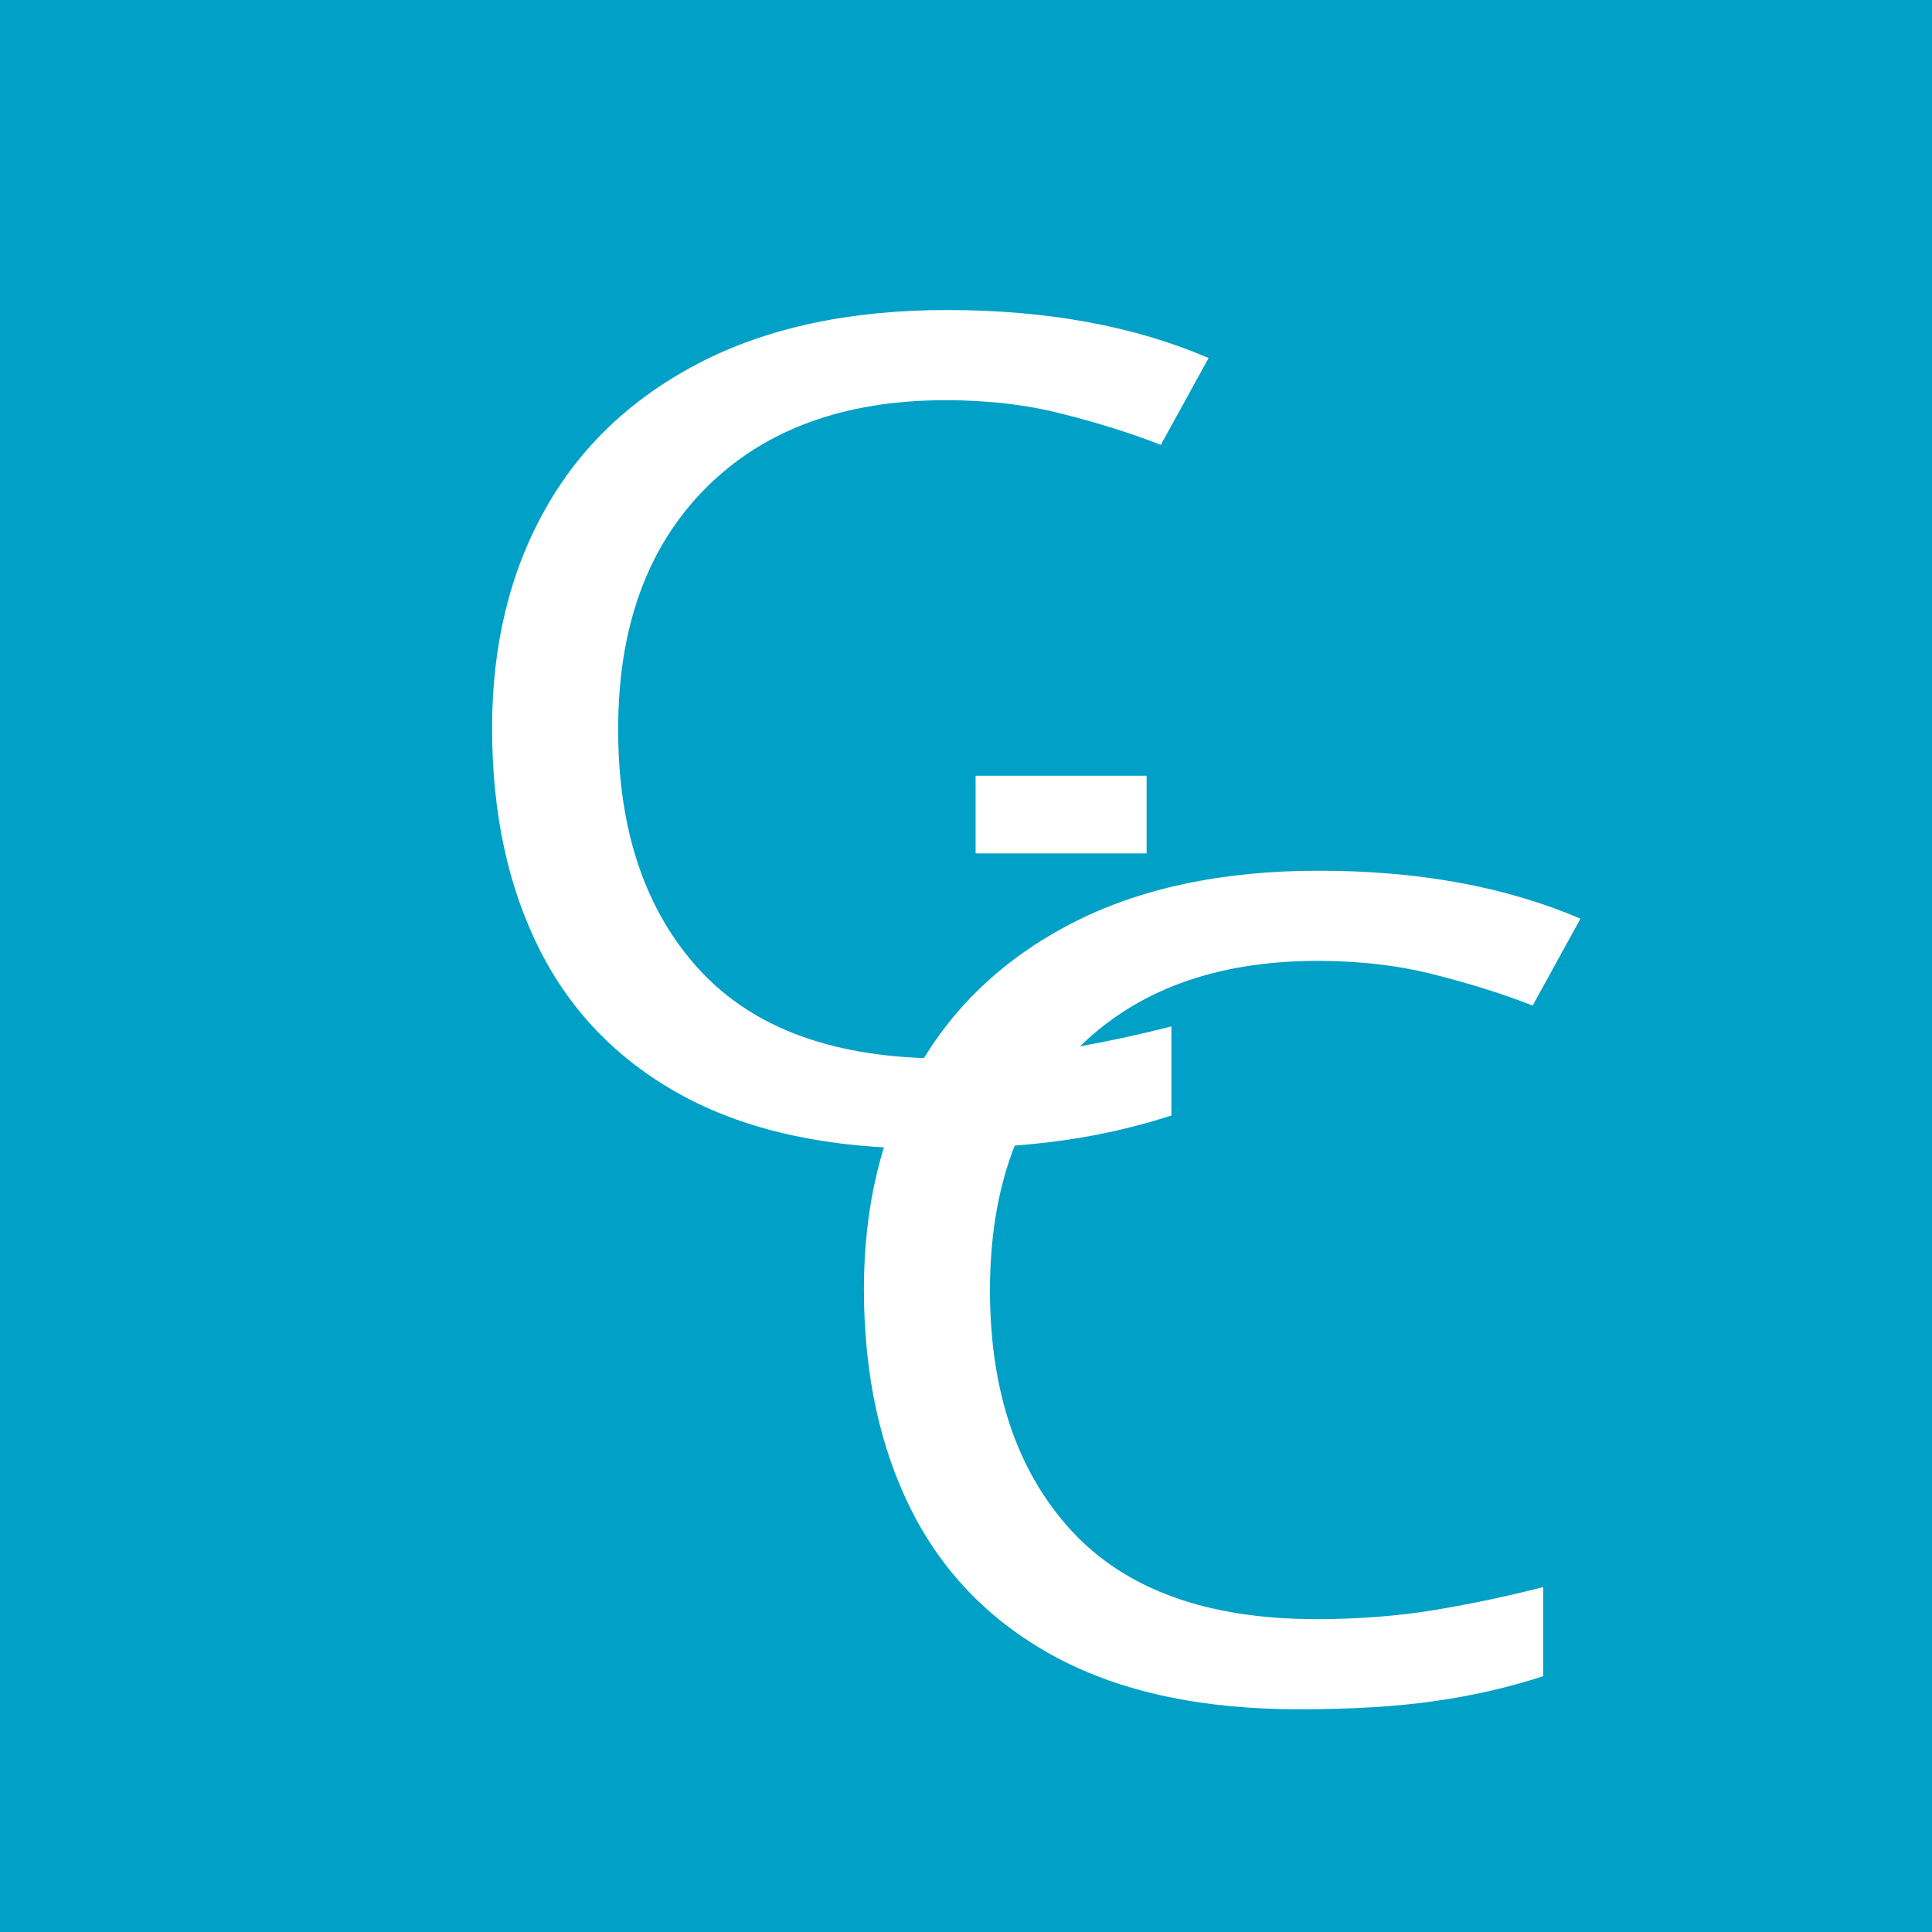
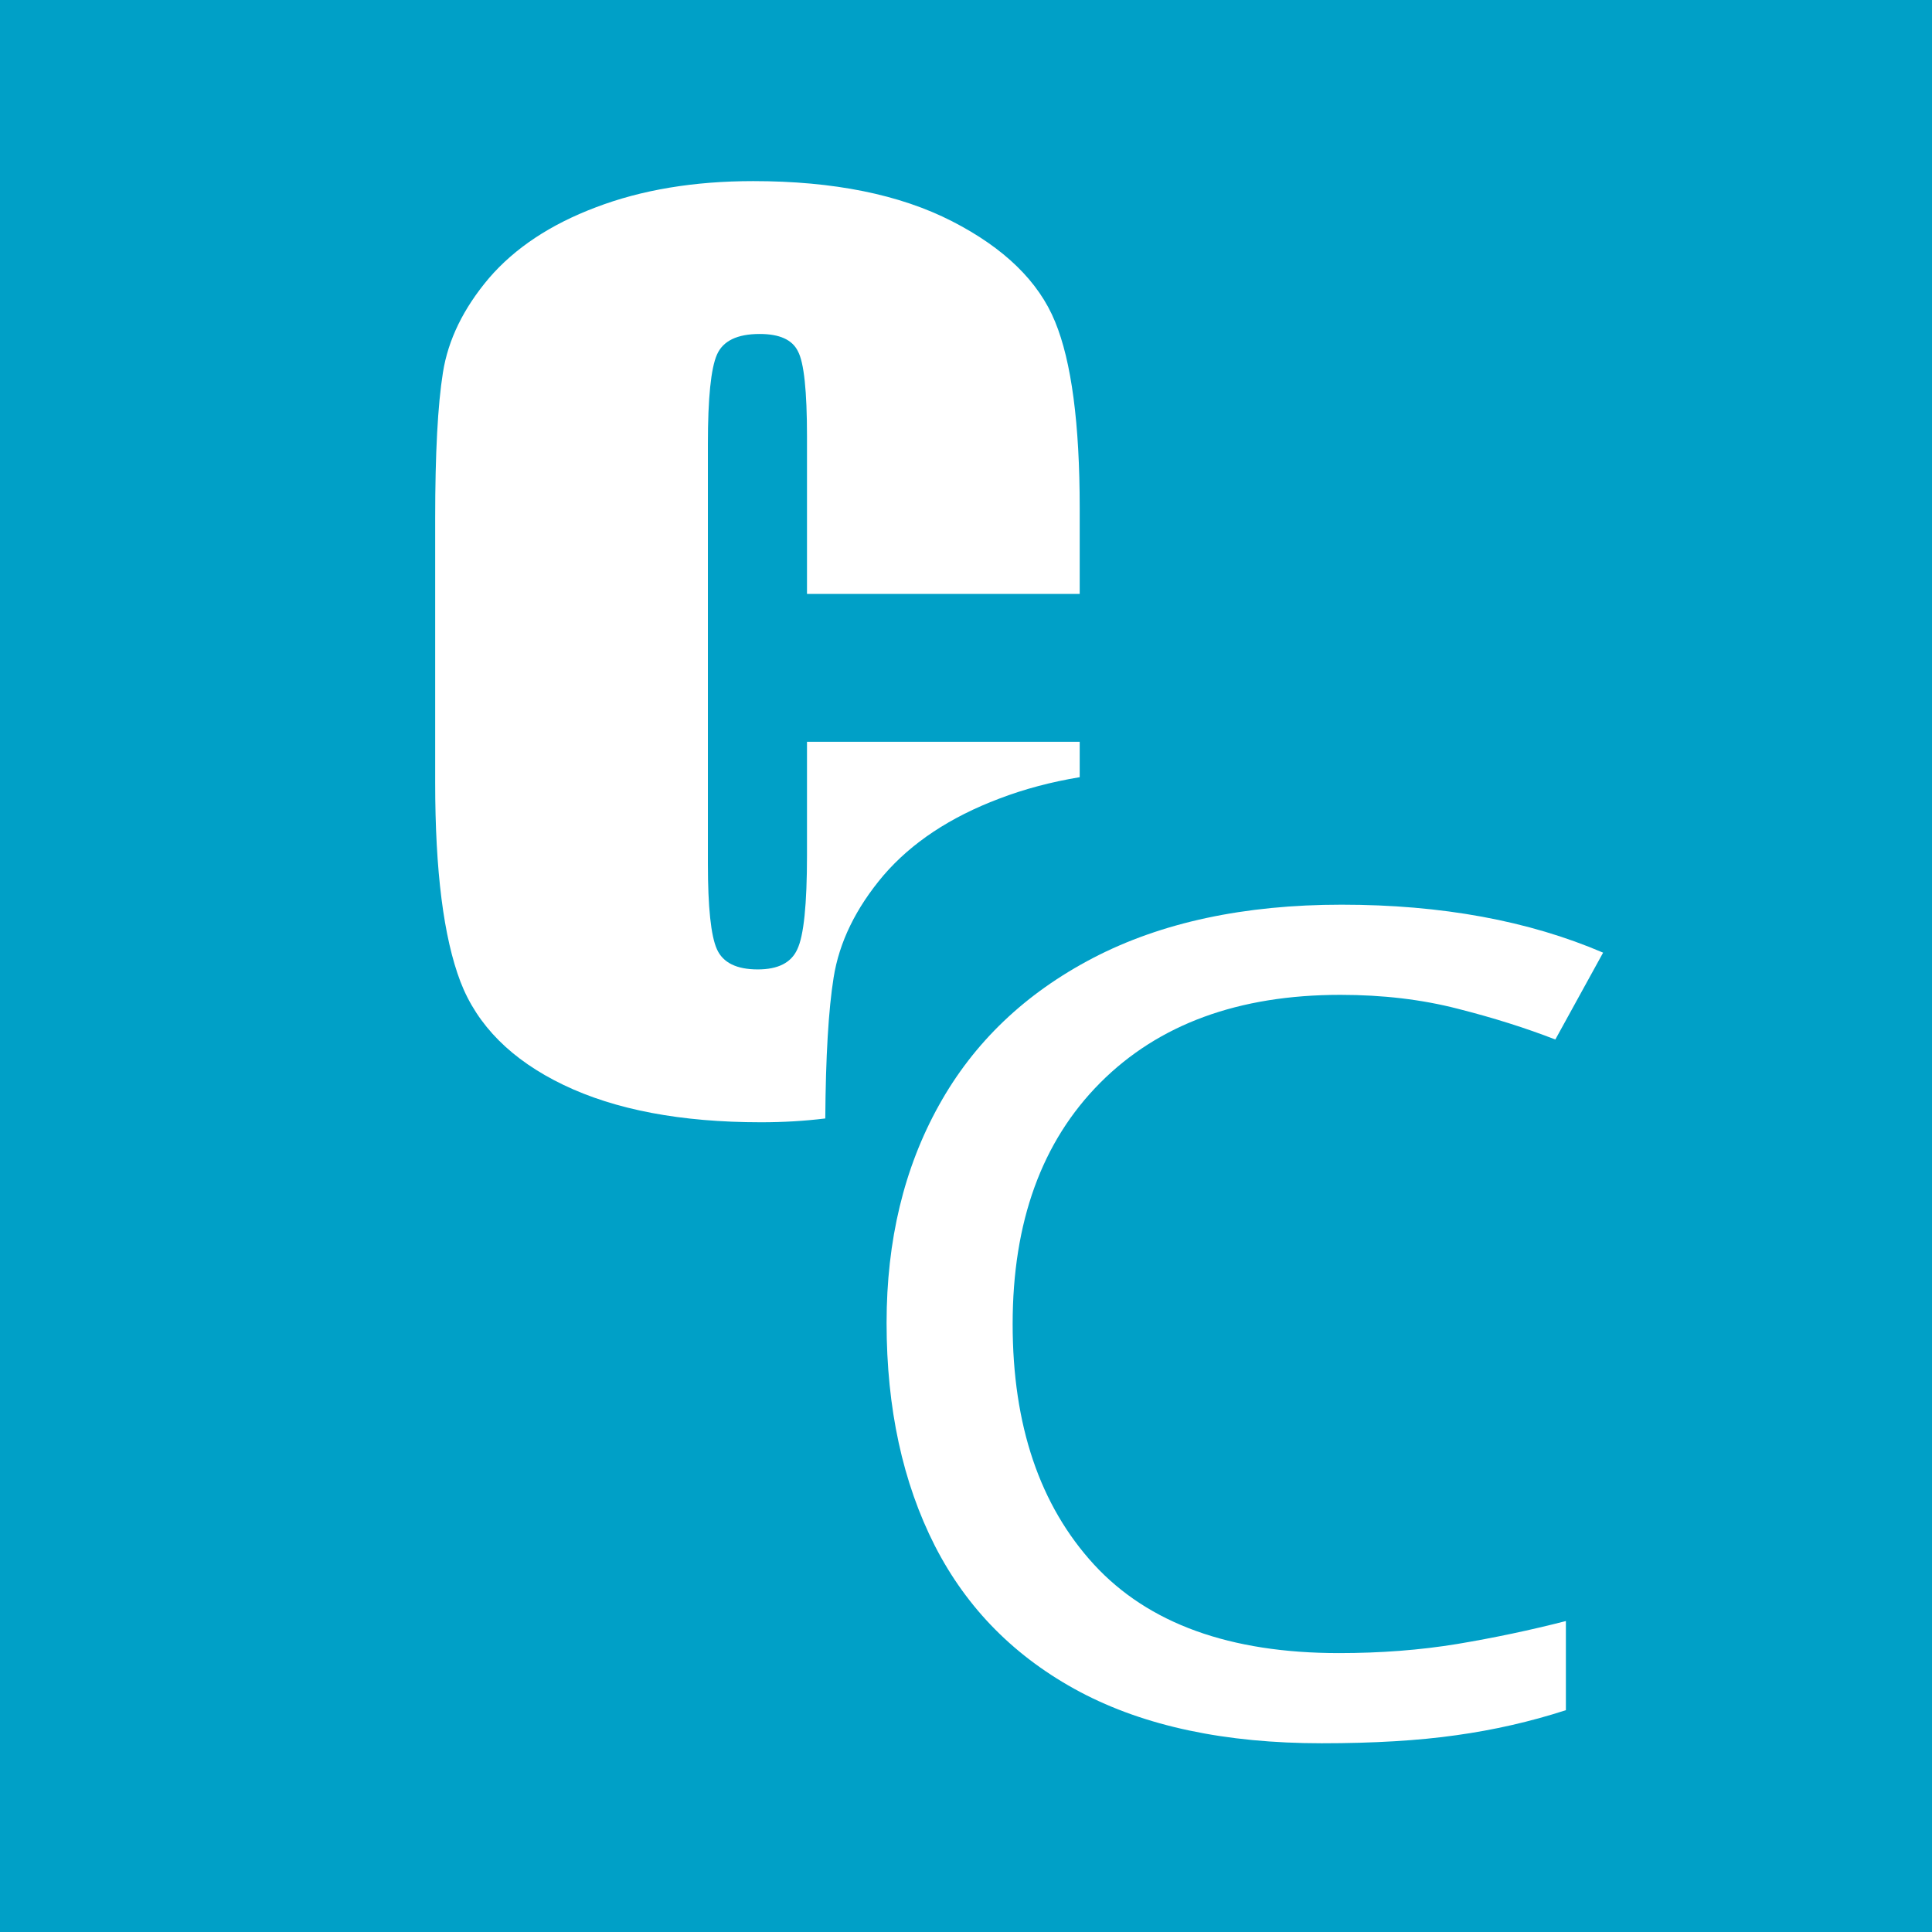
<svg xmlns="http://www.w3.org/2000/svg" width="512" height="512" viewBox="0 0 135.467 135.467" version="1.1" id="svg8">
  <defs id="defs2" />
  <g id="layer1" transform="translate(0,-161.5334)">
    <rect style="fill:#00a0c7;fill-opacity:1;stroke-width:0.226" id="rect21" width="135.467" height="135.467" x="-1.4210855e-14" y="161.533" />
-     <g id="g70" transform="translate(13.97571,1.852958)">
-       <text transform="scale(1.077554,0.9280276)" id="text25" y="257.99" x="13.786" style="font-style:normal;font-variant:normal;font-weight:normal;font-stretch:normal;font-size:86.326px;line-height:1.25;font-family:Impact;-inkscape-font-specification:Impact;letter-spacing:0px;word-spacing:0px;fill:#ffffff;fill-opacity:1;stroke:none;stroke-width:2.158" xml:space="preserve">
-         <tspan style="font-style:normal;font-variant:normal;font-weight:normal;font-stretch:normal;font-family:Impact;-inkscape-font-specification:Impact;fill:#ffffff;stroke-width:2.158" y="257.99" x="13.786" id="tspan23">C</tspan>
+     <g id="g64" transform="translate(-1.587578,-2.381168)">
+       <path id="text25" transform="matrix(0.2645833,0,0,0.2645833,0,161.5334)" d="m 205.615,56.996 c -15.679,0 -29.586,2.317 -41.717,6.949 -12.017,4.534 -21.458,10.794 -28.324,18.777 -6.752,7.984 -10.816,16.313 -12.189,24.986 -1.373,8.575 -2.059,21.486 -2.059,38.734 V 216.375 c 0,23.458 2.232,41.052 6.695,52.781 4.463,11.631 13.562,20.748 27.295,27.352 13.733,6.604 31.185,9.906 52.357,9.906 5.96,0 11.633,-0.343 17.035,-1.01 0.117,-16.356 0.848,-28.83 2.209,-37.328 1.489,-9.403 5.893,-18.431 13.213,-27.086 7.444,-8.655 17.68,-15.44 30.707,-20.355 6.613,-2.525 13.712,-4.414 21.297,-5.67 0,-0.023 0,-0.045 0,-0.068 v -9.314 h -72.271 v 30.014 c 0,13.109 -0.859,21.436 -2.576,24.984 -1.602,3.548 -5.092,5.324 -10.471,5.324 -5.608,0 -9.212,-1.776 -10.814,-5.324 -1.602,-3.548 -2.404,-11.137 -2.404,-22.768 V 126.633 c 0,-12.123 0.802,-20.009 2.404,-23.656 1.602,-3.647 5.377,-5.471 11.328,-5.471 5.264,0 8.641,1.528 10.129,4.584 1.602,2.957 2.404,10.498 2.404,22.621 v 41.691 h 72.271 v -22.768 c 0,-22.374 -2.175,-38.834 -6.523,-49.381 C 281.262,83.609 272.164,74.739 258.316,67.643 244.469,60.546 226.902,56.996 205.615,56.996 Z" style="font-style:normal;font-variant:normal;font-weight:normal;font-stretch:normal;font-size:86.326px;line-height:1.25;font-family:Impact;-inkscape-font-specification:Impact;letter-spacing:0px;word-spacing:0px;fill:#ffffff;fill-opacity:1;stroke:none;stroke-width:8.157" />
+       <text transform="scale(1.077554,0.9280276)" id="text25-4" y="307.482" x="53.897" style="font-style:normal;font-variant:normal;font-weight:normal;font-stretch:normal;font-size:86.326px;line-height:1.25;font-family:Impact;-inkscape-font-specification:Impact;letter-spacing:0px;word-spacing:0px;fill:#ffffff;fill-opacity:1;stroke:none;stroke-width:2.158" xml:space="preserve">
+         <tspan style="font-style:normal;font-variant:normal;font-weight:normal;font-stretch:normal;font-family:Impact;-inkscape-font-specification:Impact;fill:#ffffff;stroke-width:2.158" y="307.482" x="53.897" id="tspan23-0">C</tspan>
      </text>
-       <text transform="scale(1.077554,0.9280276)" id="text25-4" y="300.354" x="37.981" style="font-style:normal;font-variant:normal;font-weight:normal;font-stretch:normal;font-size:86.326px;line-height:1.25;font-family:Impact;-inkscape-font-specification:Impact;letter-spacing:0px;word-spacing:0px;fill:#ffffff;fill-opacity:1;stroke:none;stroke-width:2.158" xml:space="preserve">
-         <tspan style="font-style:normal;font-variant:normal;font-weight:normal;font-stretch:normal;font-family:Impact;-inkscape-font-specification:Impact;fill:#ffffff;stroke-width:2.158" y="300.354" x="37.981" id="tspan23-0">C</tspan>
-       </text>
-       <rect y="214.074" x="54.432" height="5.446" width="11.989" id="rect63" style="fill:#ffffff;fill-opacity:1;stroke-width:0.215" />
    </g>
  </g>
</svg>
